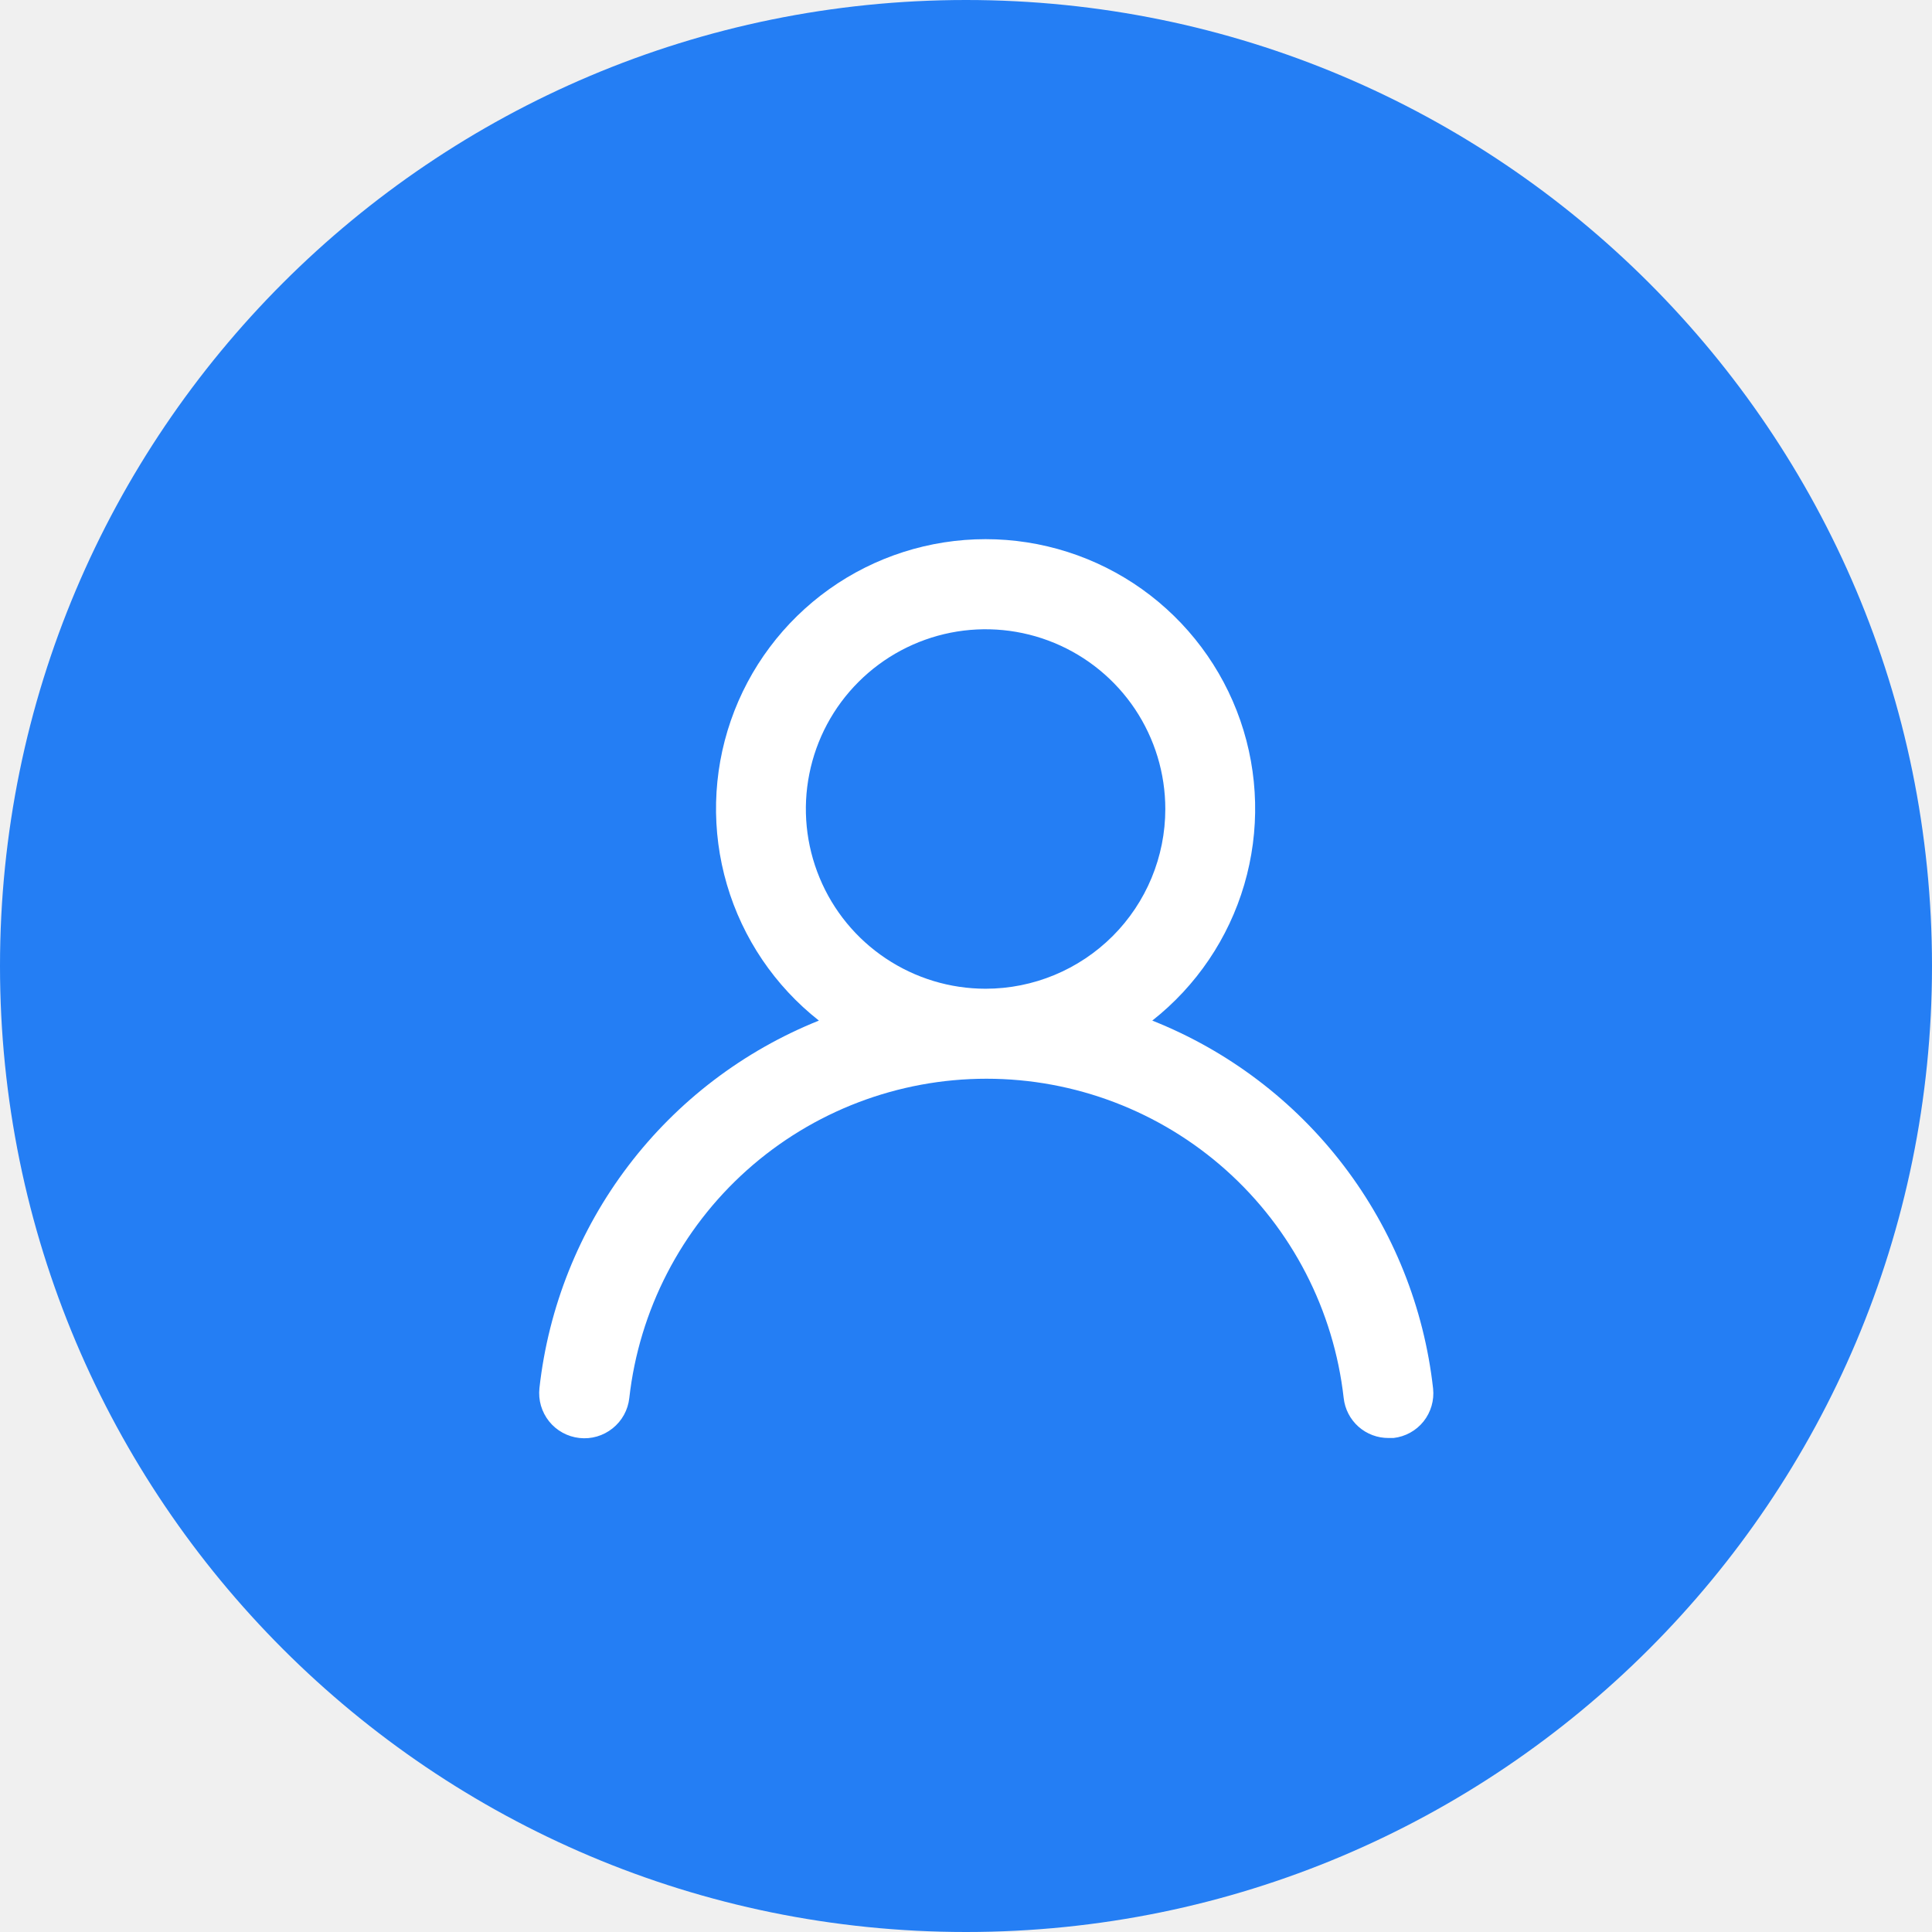
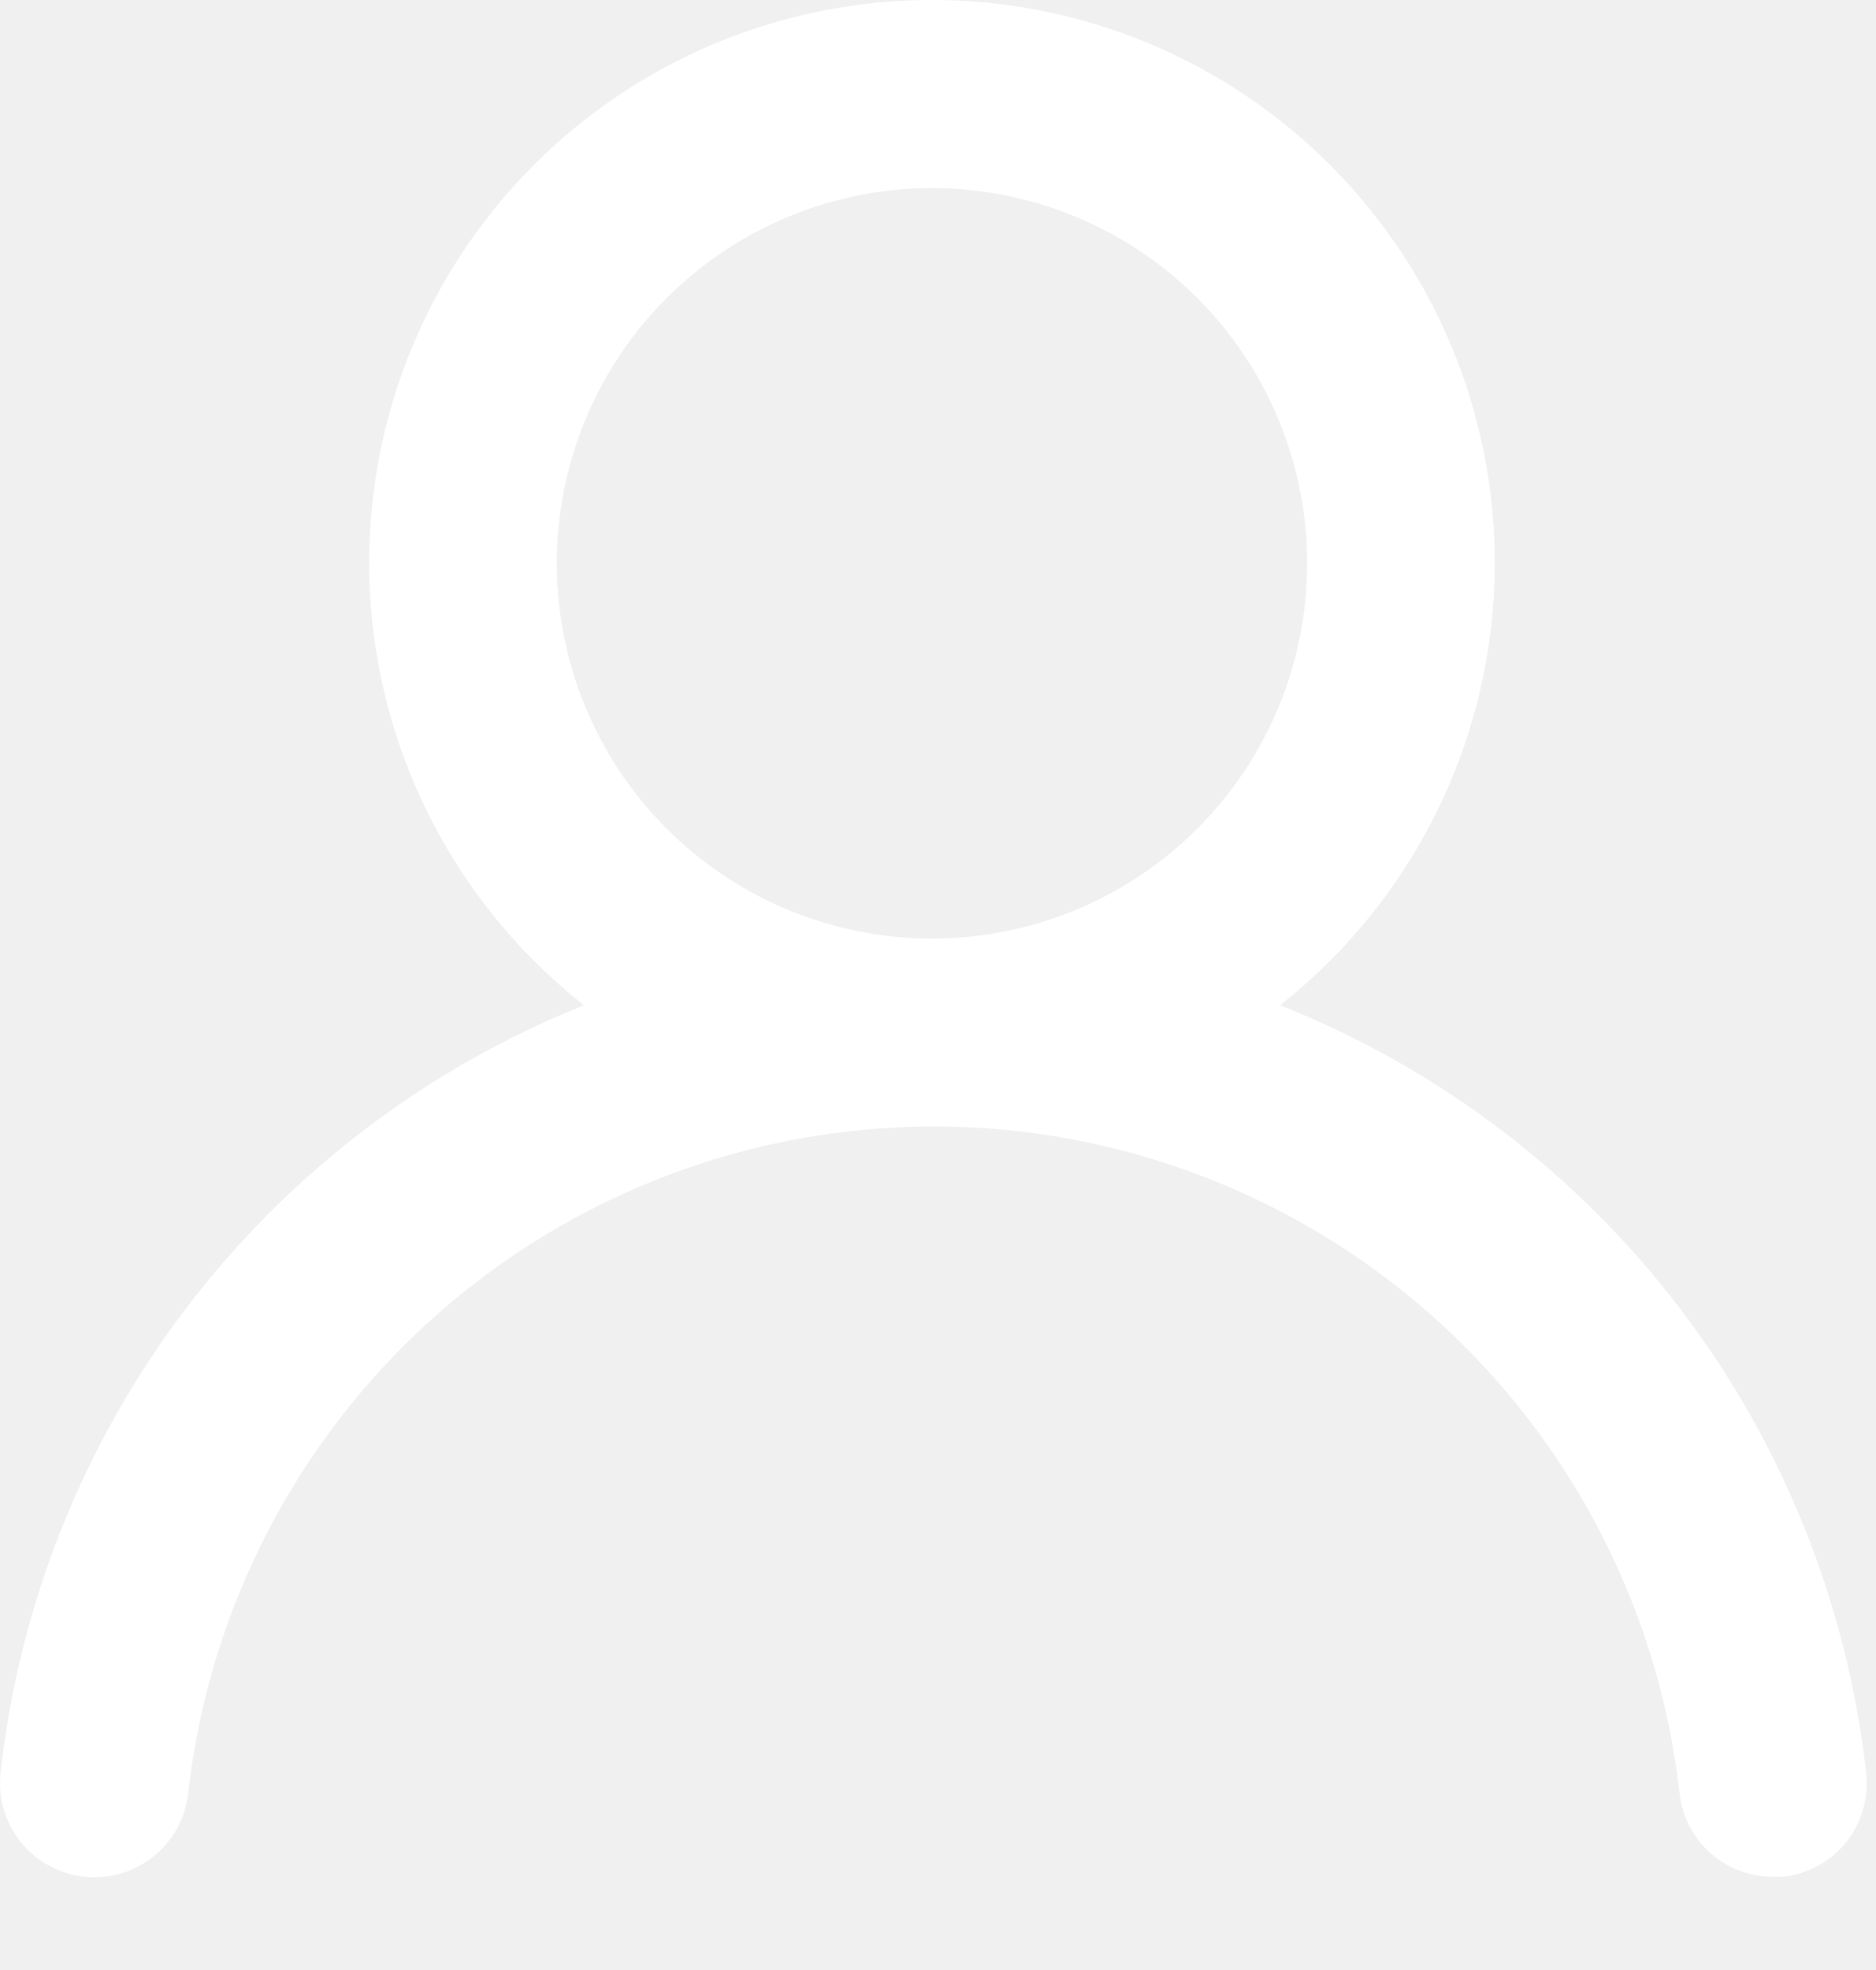
- <svg xmlns="http://www.w3.org/2000/svg" width="43" height="43" viewBox="0 0 43 43" fill="none">
-   <circle cx="21.5" cy="21.5" r="21.5" fill="#247EF4" />
-   <path d="M25.646 22.715C26.626 21.944 27.342 20.886 27.693 19.689C28.044 18.492 28.014 17.216 27.606 16.037C27.198 14.858 26.432 13.836 25.416 13.112C24.4 12.389 23.183 12 21.936 12C20.689 12 19.472 12.389 18.456 13.112C17.44 13.836 16.674 14.858 16.266 16.037C15.858 17.216 15.828 18.492 16.179 19.689C16.53 20.886 17.246 21.944 18.226 22.715C16.546 23.389 15.08 24.505 13.985 25.945C12.889 27.386 12.206 29.097 12.006 30.895C11.992 31.027 12.003 31.16 12.04 31.287C12.077 31.413 12.139 31.532 12.221 31.635C12.388 31.843 12.631 31.976 12.896 32.005C13.161 32.035 13.427 31.957 13.635 31.79C13.844 31.623 13.977 31.381 14.006 31.116C14.226 29.161 15.158 27.355 16.624 26.044C18.091 24.733 19.989 24.009 21.956 24.009C23.923 24.009 25.821 24.733 27.288 26.044C28.754 27.355 29.686 29.161 29.906 31.116C29.933 31.361 30.05 31.588 30.235 31.753C30.42 31.917 30.659 32.007 30.906 32.005H31.016C31.278 31.975 31.518 31.843 31.683 31.637C31.847 31.431 31.924 31.168 31.896 30.905C31.695 29.102 31.008 27.387 29.907 25.944C28.806 24.501 27.333 23.385 25.646 22.715ZM21.936 22.006C21.145 22.006 20.372 21.771 19.714 21.331C19.056 20.892 18.543 20.267 18.241 19.536C17.938 18.805 17.858 18.001 18.013 17.225C18.167 16.449 18.548 15.736 19.108 15.177C19.667 14.618 20.38 14.237 21.156 14.082C21.932 13.928 22.736 14.007 23.467 14.31C24.198 14.613 24.822 15.125 25.262 15.783C25.701 16.441 25.936 17.214 25.936 18.006C25.936 19.066 25.515 20.084 24.765 20.834C24.014 21.584 22.997 22.006 21.936 22.006Z" fill="white" />
+ <svg xmlns="http://www.w3.org/2000/svg" width="20" height="21" viewBox="0 0 20 21" fill="none">
+   <path d="M13.646 10.716C14.626 9.944 15.342 8.886 15.693 7.689C16.044 6.492 16.014 5.216 15.606 4.037C15.198 2.858 14.432 1.836 13.416 1.112C12.4 0.389 11.184 0 9.936 0C8.689 0 7.472 0.389 6.456 1.112C5.44 1.836 4.674 2.858 4.266 4.037C3.858 5.216 3.828 6.492 4.179 7.689C4.53 8.886 5.246 9.944 6.226 10.716C4.546 11.389 3.08 12.505 1.985 13.945C0.89 15.386 0.206 17.097 0.006 18.895C-0.008 19.027 0.003 19.16 0.04 19.287C0.077 19.413 0.138 19.532 0.221 19.635C0.388 19.843 0.631 19.976 0.896 20.006C1.161 20.035 1.427 19.957 1.635 19.79C1.844 19.623 1.977 19.381 2.006 19.116C2.226 17.161 3.158 15.355 4.624 14.044C6.091 12.733 7.989 12.008 9.956 12.008C11.923 12.008 13.821 12.733 15.288 14.044C16.754 15.355 17.686 17.161 17.906 19.116C17.933 19.361 18.05 19.588 18.235 19.753C18.42 19.917 18.659 20.007 18.906 20.006H19.016C19.278 19.975 19.518 19.843 19.683 19.637C19.847 19.431 19.924 19.168 19.896 18.905C19.695 17.102 19.008 15.386 17.907 13.944C16.806 12.501 15.333 11.385 13.646 10.716ZM9.936 10.005C9.145 10.005 8.372 9.771 7.714 9.331C7.056 8.892 6.543 8.267 6.241 7.536C5.938 6.805 5.859 6.001 6.013 5.225C6.167 4.449 6.548 3.736 7.108 3.177C7.667 2.618 8.38 2.237 9.156 2.082C9.932 1.928 10.736 2.007 11.467 2.31C12.198 2.613 12.822 3.125 13.262 3.783C13.701 4.441 13.936 5.214 13.936 6.005C13.936 7.066 13.515 8.084 12.764 8.834C12.014 9.584 10.997 10.005 9.936 10.005Z" fill="white" />
</svg>
